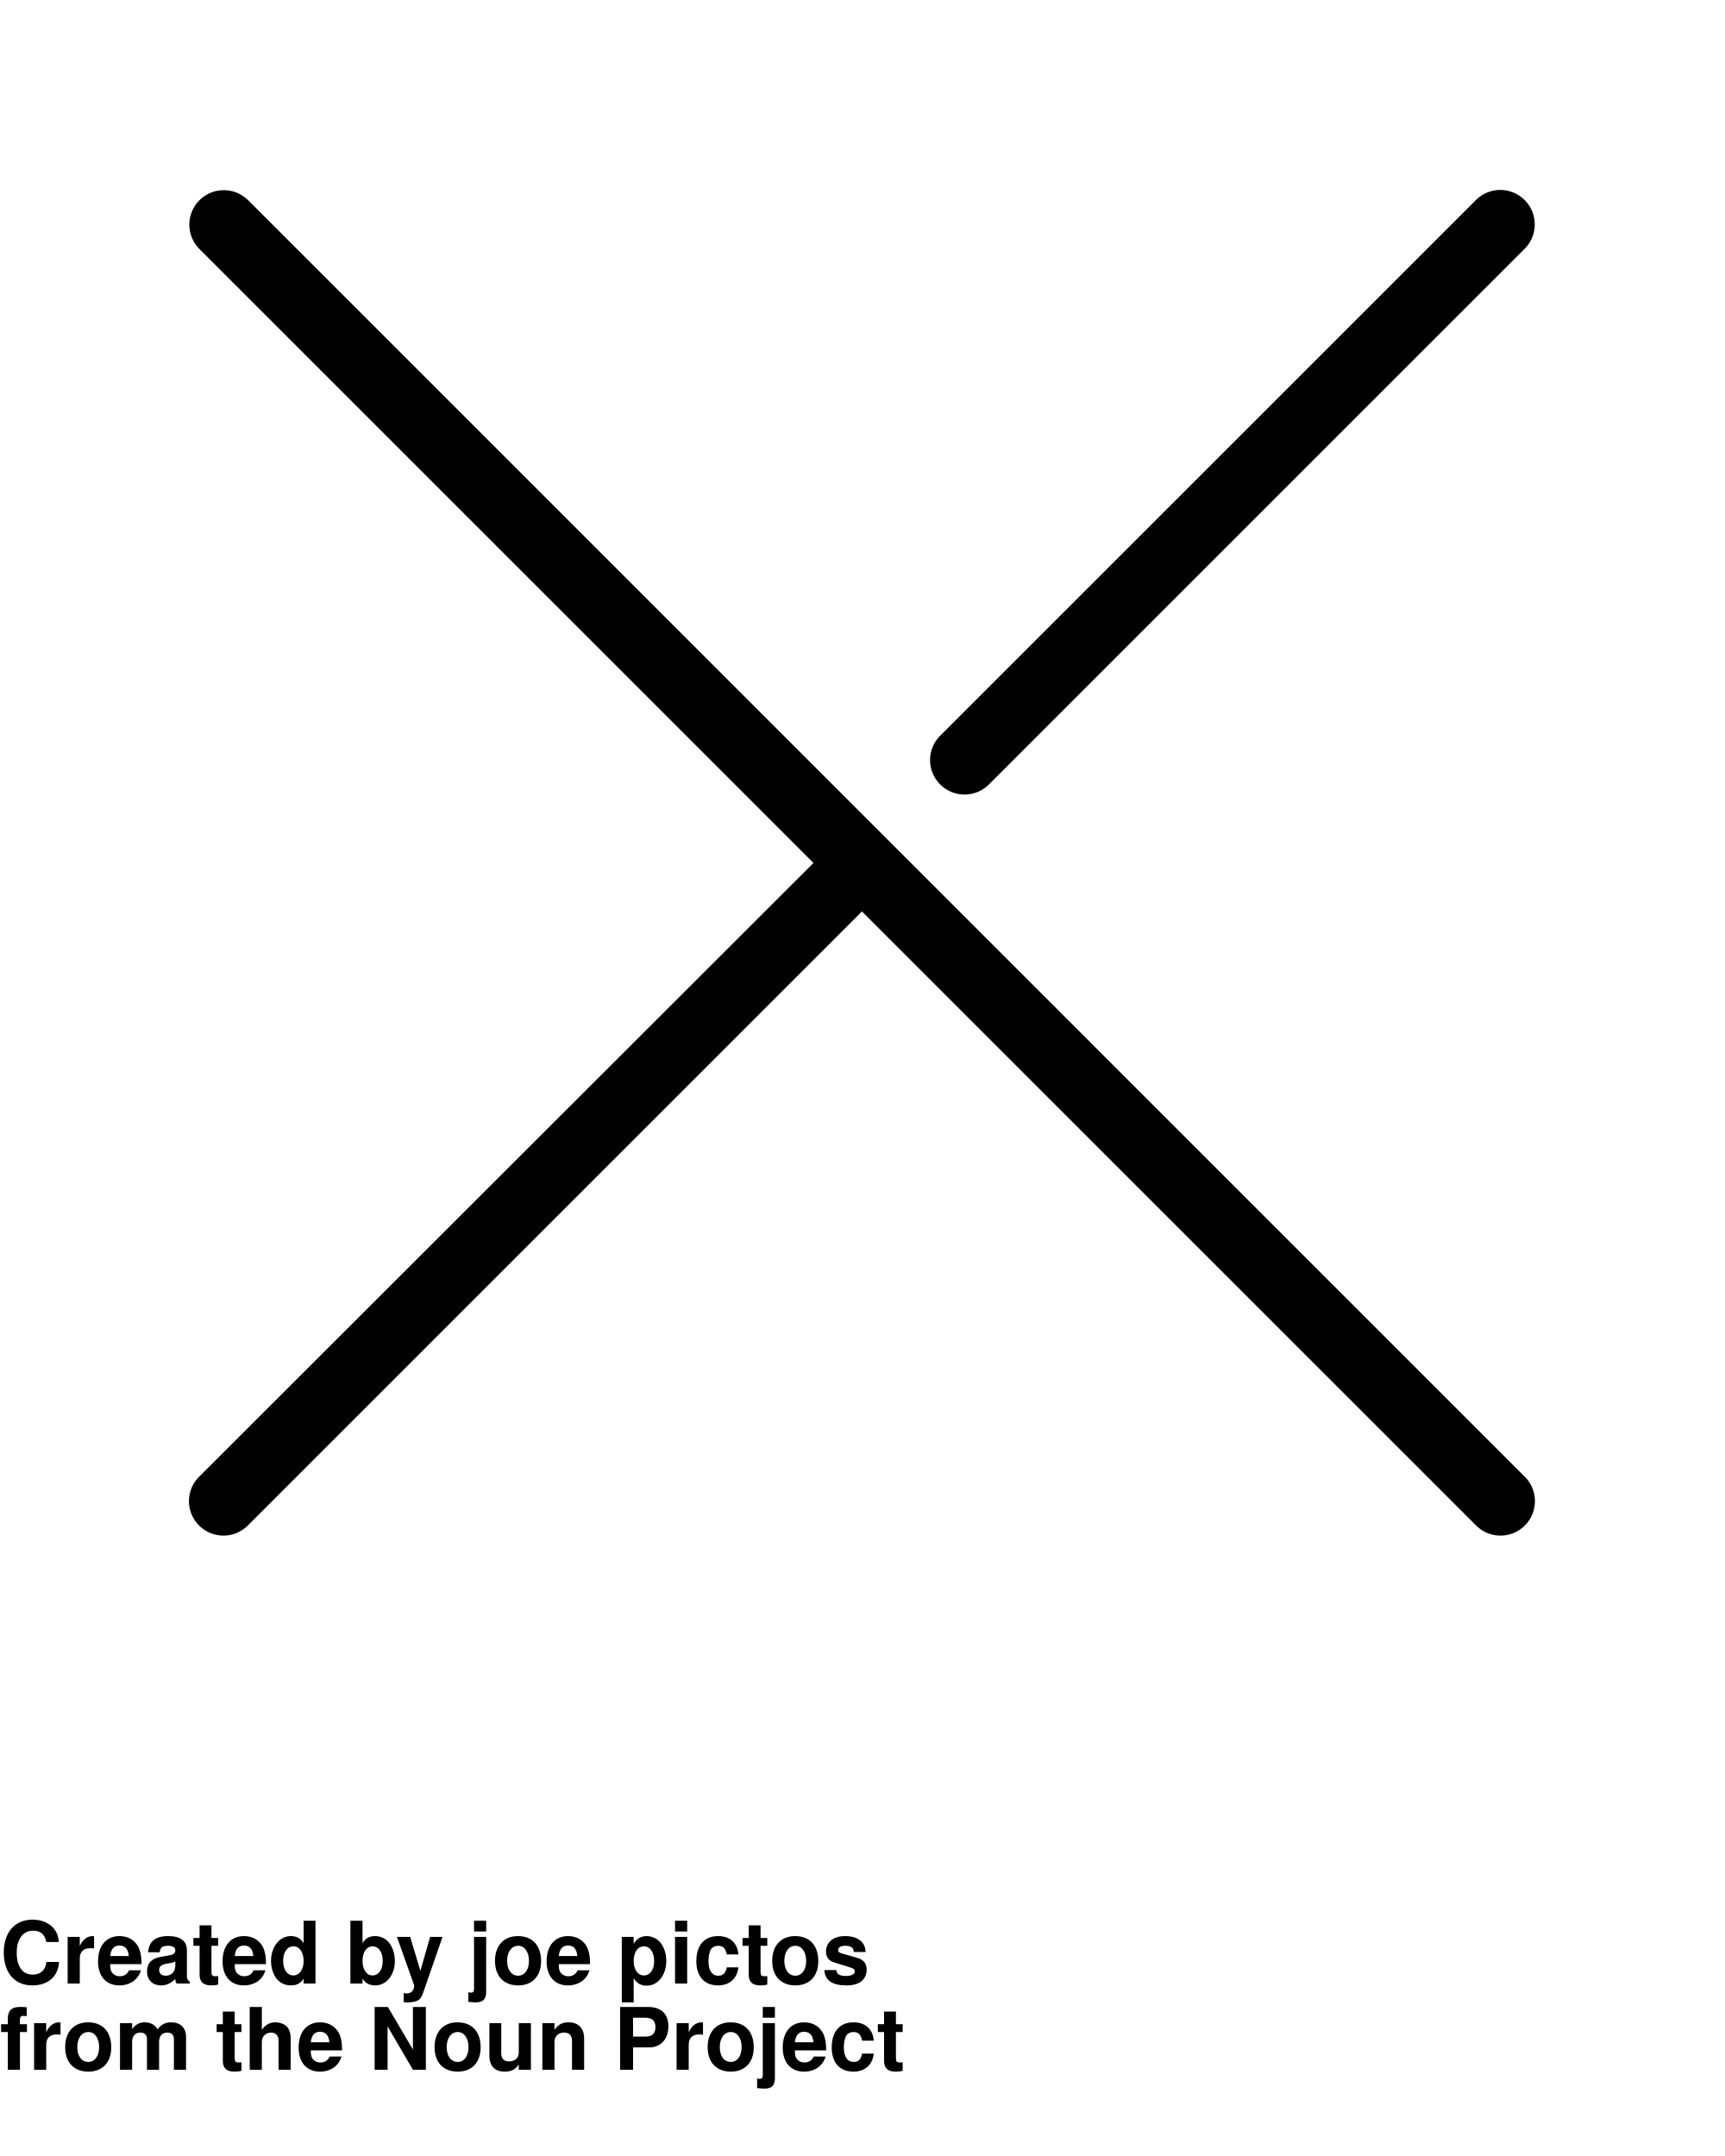
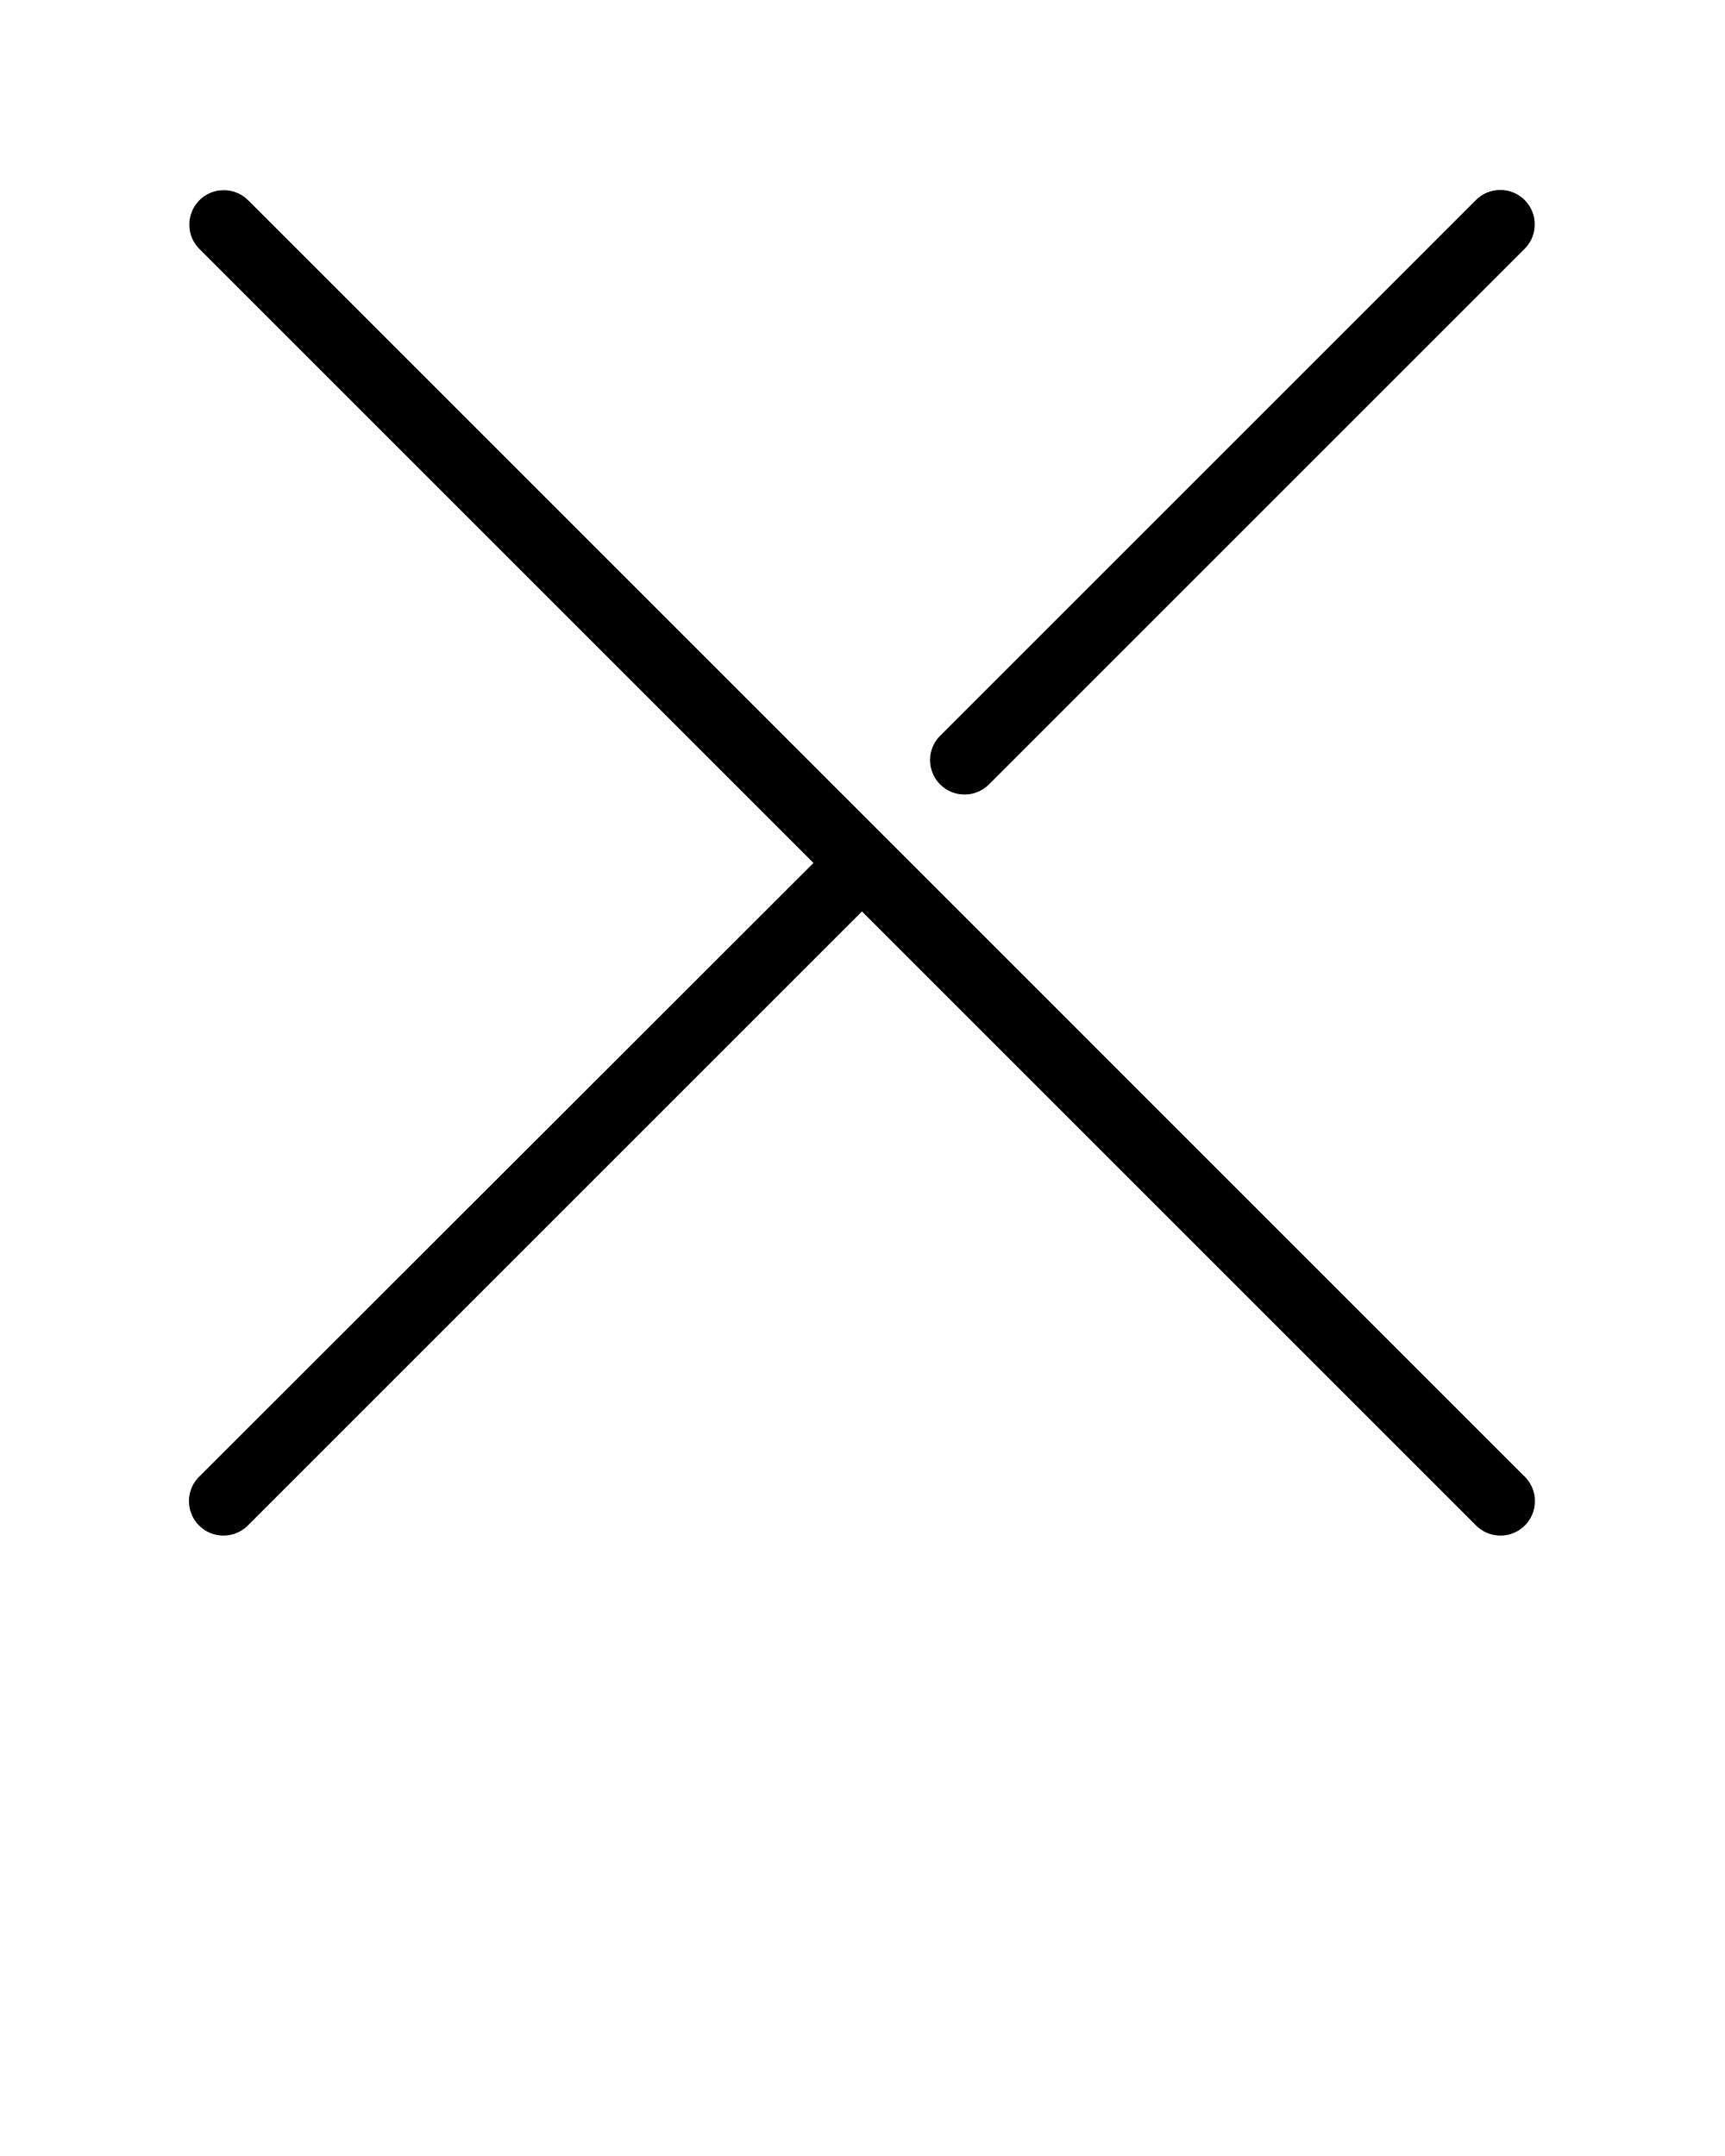
<svg xmlns="http://www.w3.org/2000/svg" version="1.1" x="0px" y="0px" viewBox="0 0 100 125">
  <g transform="translate(0,-952.3622)">
-     <path style="text-indent:0;text-transform:none;direction:ltr;block-progression:tb;baseline-shift:baseline;color:#000000;enable-background:accumulate;" d="m 12.78,963.396 a 1.999,1.999 0 0 0 -1.186,3.435 l 35.564,35.564 -35.564,35.533 a 1.999,1.999 0 1 0 2.81,2.841 l 35.564,-35.564 35.564,35.564 a 1.999,1.999 0 1 0 2.81,-2.841 l -73.937,-73.938 a 1.999,1.999 0 0 0 -1.624,-0.593 z m 73.906,0 a 1.999,1.999 0 0 0 -1.155,0.593 l -30.974,30.974 a 1.999,1.999 0 1 0 2.81,2.841 l 30.974,-30.974 a 1.999,1.999 0 0 0 -1.655,-3.435 z" fill="#000000" fill-opacity="1" stroke="none" marker="none" visibility="visible" display="inline" overflow="visible" />
+     <path style="text-indent:0;text-transform:none;direction:ltr;block-progression:tb;baseline-shift:baseline;color:#000000;enable-background:accumulate;" d="m 12.78,963.396 a 1.999,1.999 0 0 0 -1.186,3.435 l 35.564,35.564 -35.564,35.533 a 1.999,1.999 0 1 0 2.81,2.841 l 35.564,-35.564 35.564,35.564 a 1.999,1.999 0 1 0 2.81,-2.841 l -73.937,-73.938 a 1.999,1.999 0 0 0 -1.624,-0.593 z m 73.906,0 a 1.999,1.999 0 0 0 -1.155,0.593 l -30.974,30.974 a 1.999,1.999 0 1 0 2.81,2.841 l 30.974,-30.974 a 1.999,1.999 0 0 0 -1.655,-3.435 z" fill="#000" fill-opacity="1" stroke="none" marker="none" visibility="visible" display="inline" overflow="visible" />
  </g>
-   <text x="0" y="115" fill="#000000" font-size="5px" font-weight="bold" font-family="'Helvetica Neue', Helvetica, Arial-Unicode, Arial, Sans-serif">Created by joe pictos</text>
-   <text x="0" y="120" fill="#000000" font-size="5px" font-weight="bold" font-family="'Helvetica Neue', Helvetica, Arial-Unicode, Arial, Sans-serif">from the Noun Project</text>
</svg>
